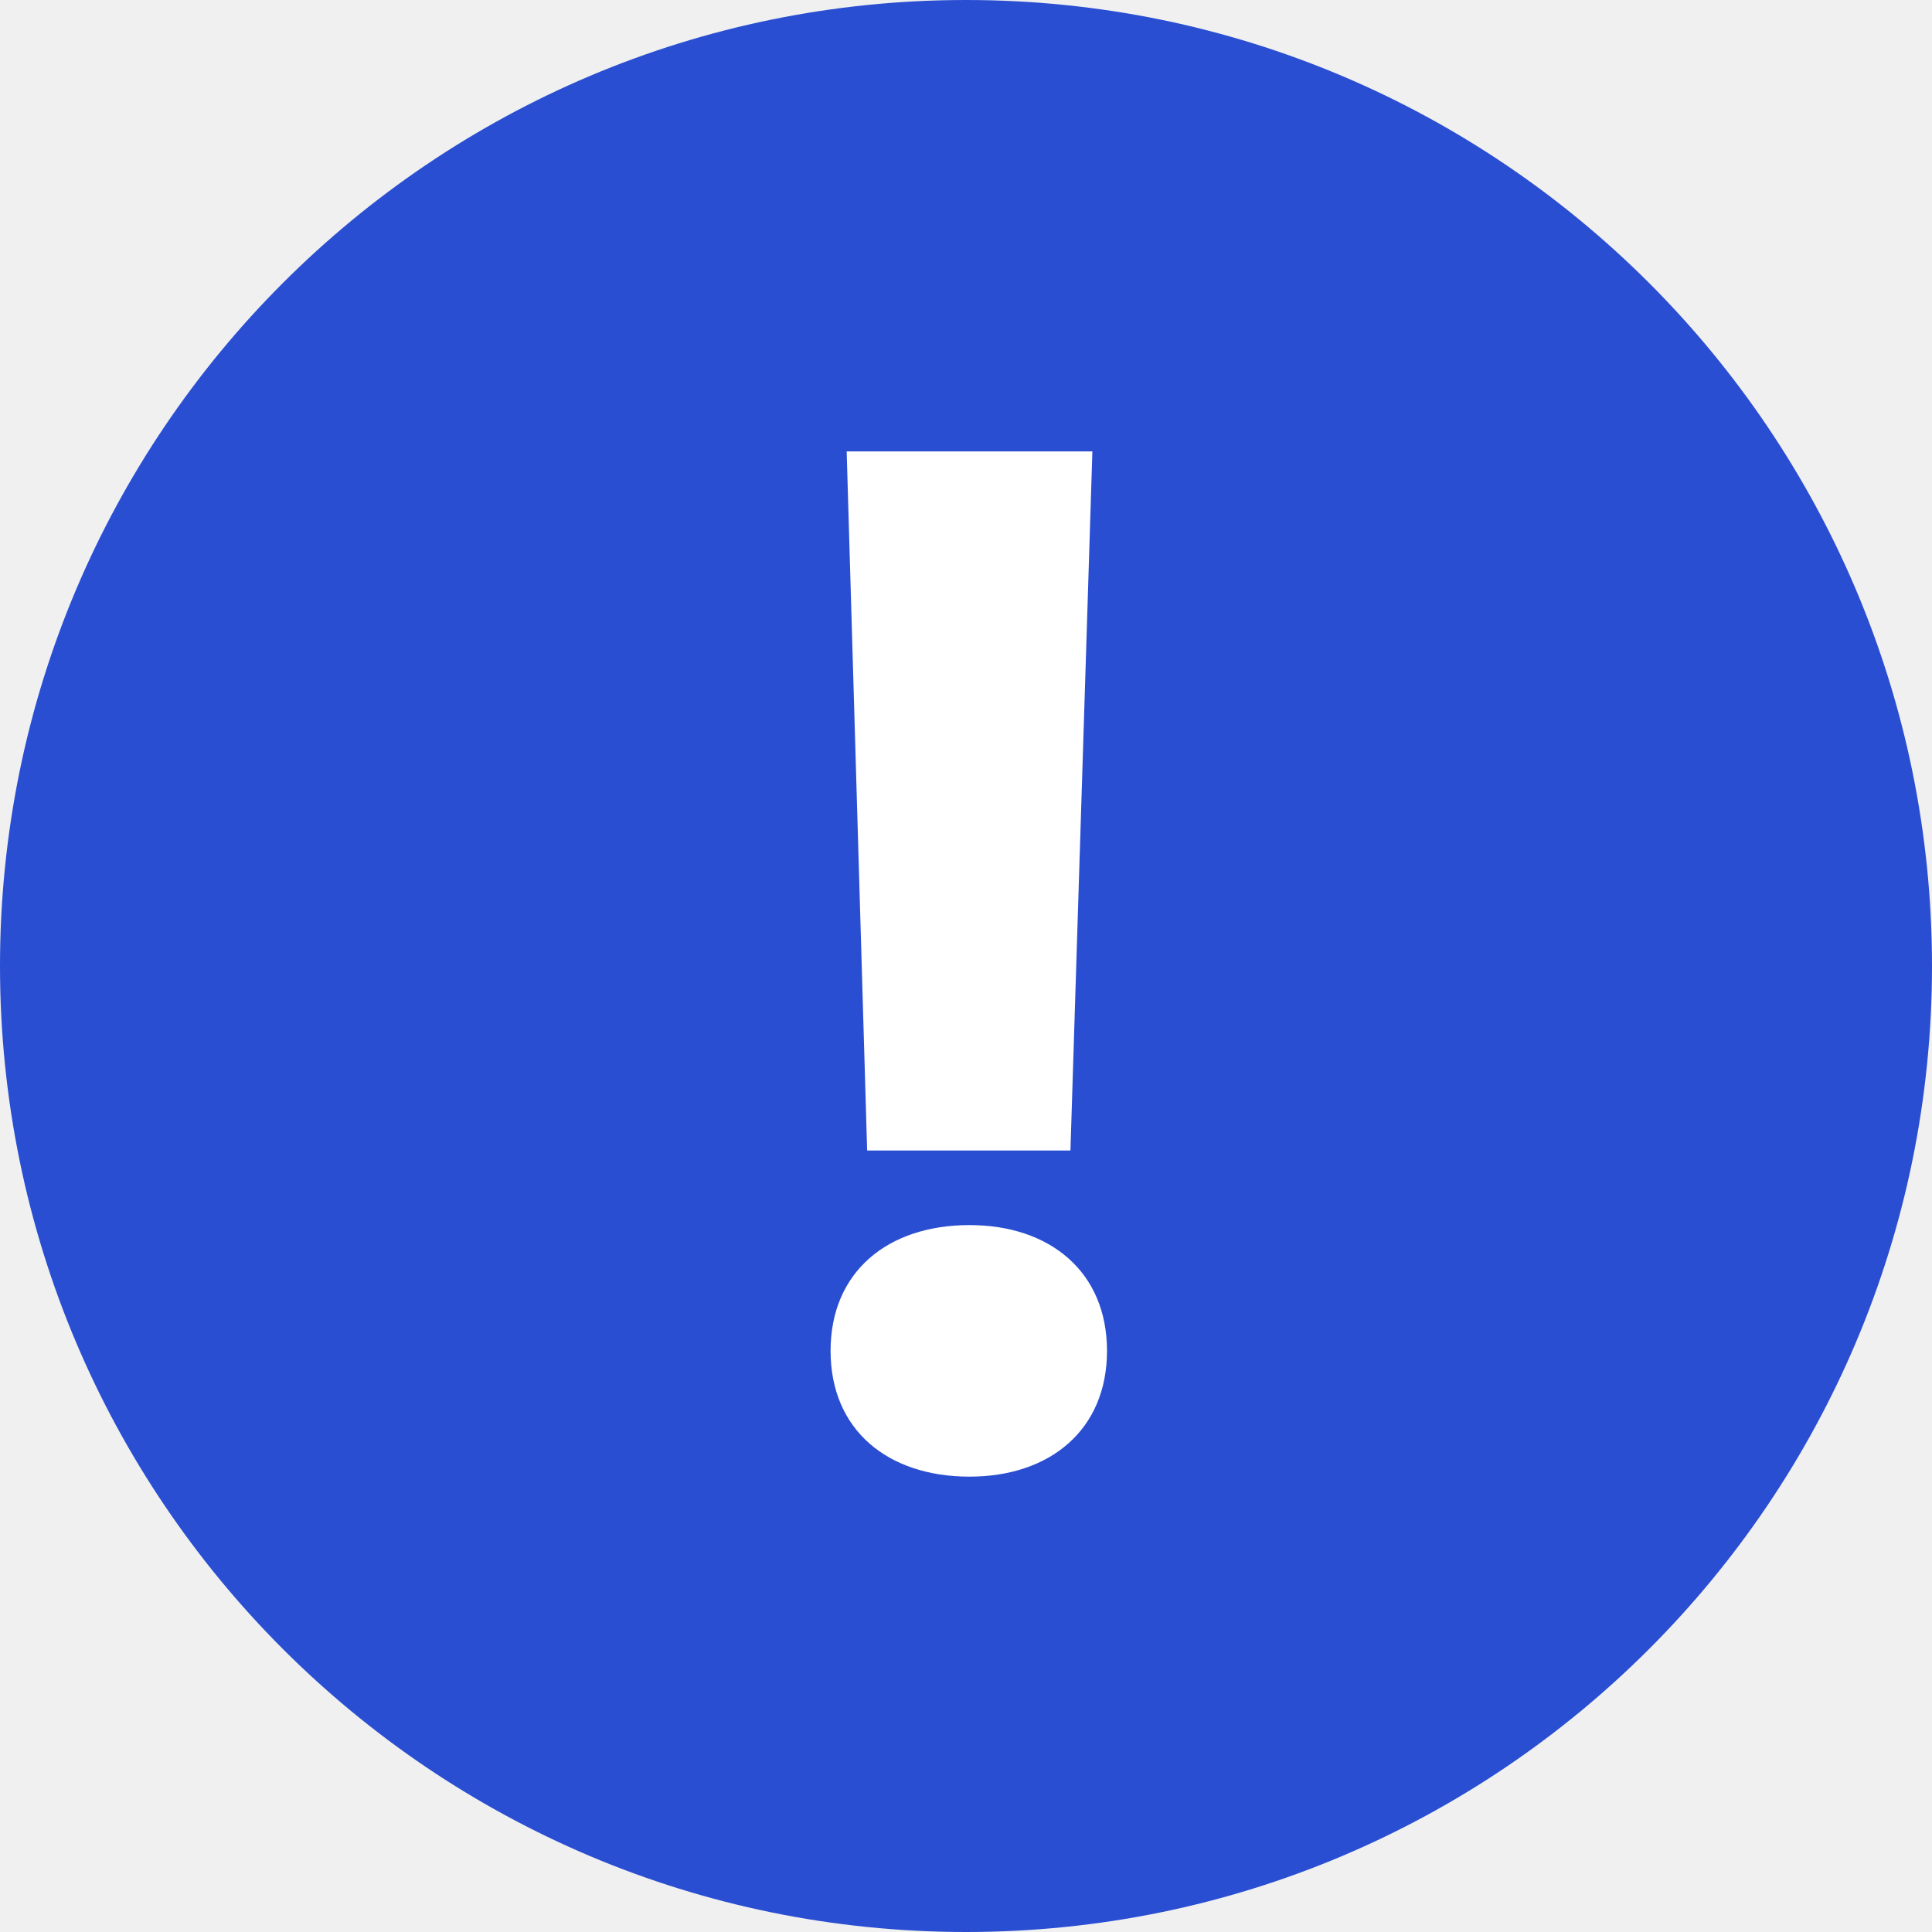
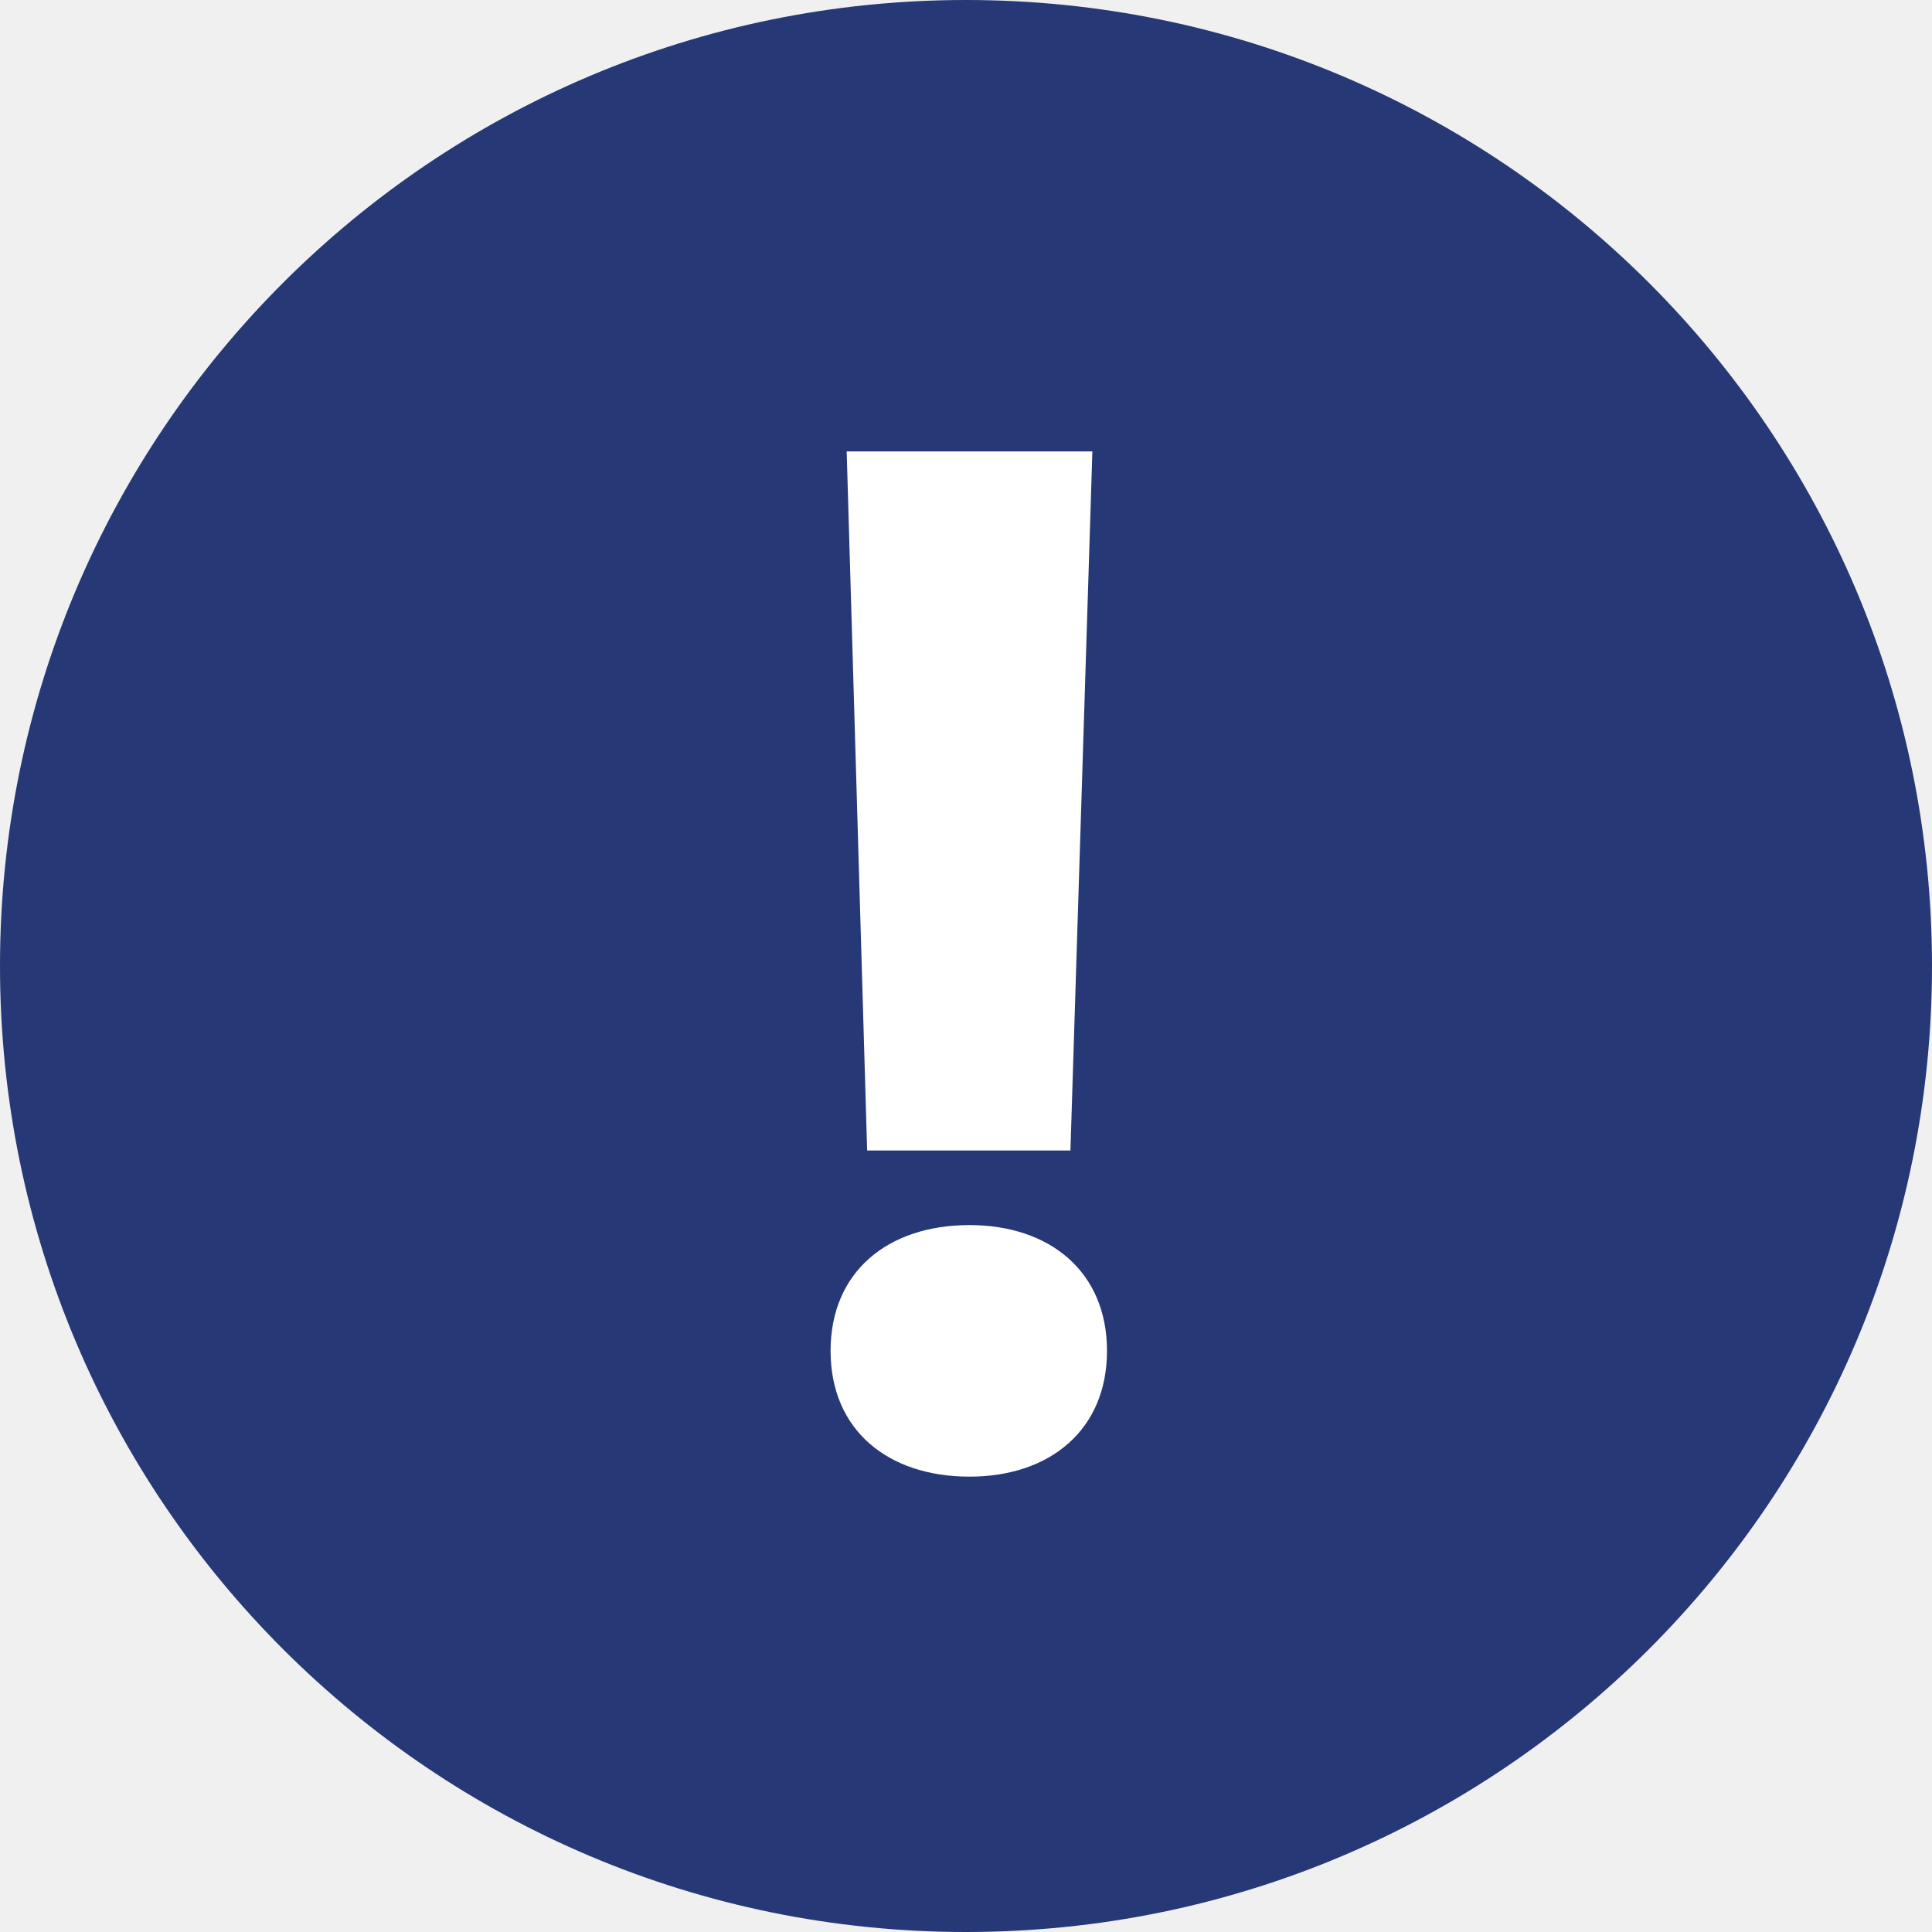
<svg xmlns="http://www.w3.org/2000/svg" width="214px" height="214px" viewBox="0 0 214 214" version="1.1">
  <defs />
  <g id="Page-1" stroke="none" stroke-width="1" fill="none" fill-rule="evenodd">
    <g id="intro-1-notifications">
-       <circle id="Oval-2" fill="#2A4ED2" cx="107" cy="107" r="107" />
+       <circle id="Oval-2" fill="#263875" cx="107" cy="107" r="107" />
      <path d="M93.782,50 L96.05,127.436 L118.568,127.436 L120.998,50 L93.782,50 Z M122.618,149.63 C122.618,140.882 116.3,135.698 107.39,135.698 C98.318,135.698 92,140.882 92,149.63 C92,158.378 98.318,163.562 107.39,163.562 C116.3,163.562 122.618,158.378 122.618,149.63 L122.618,149.63 Z" id="!" fill="#FFFFFF" />
    </g>
  </g>
</svg>
